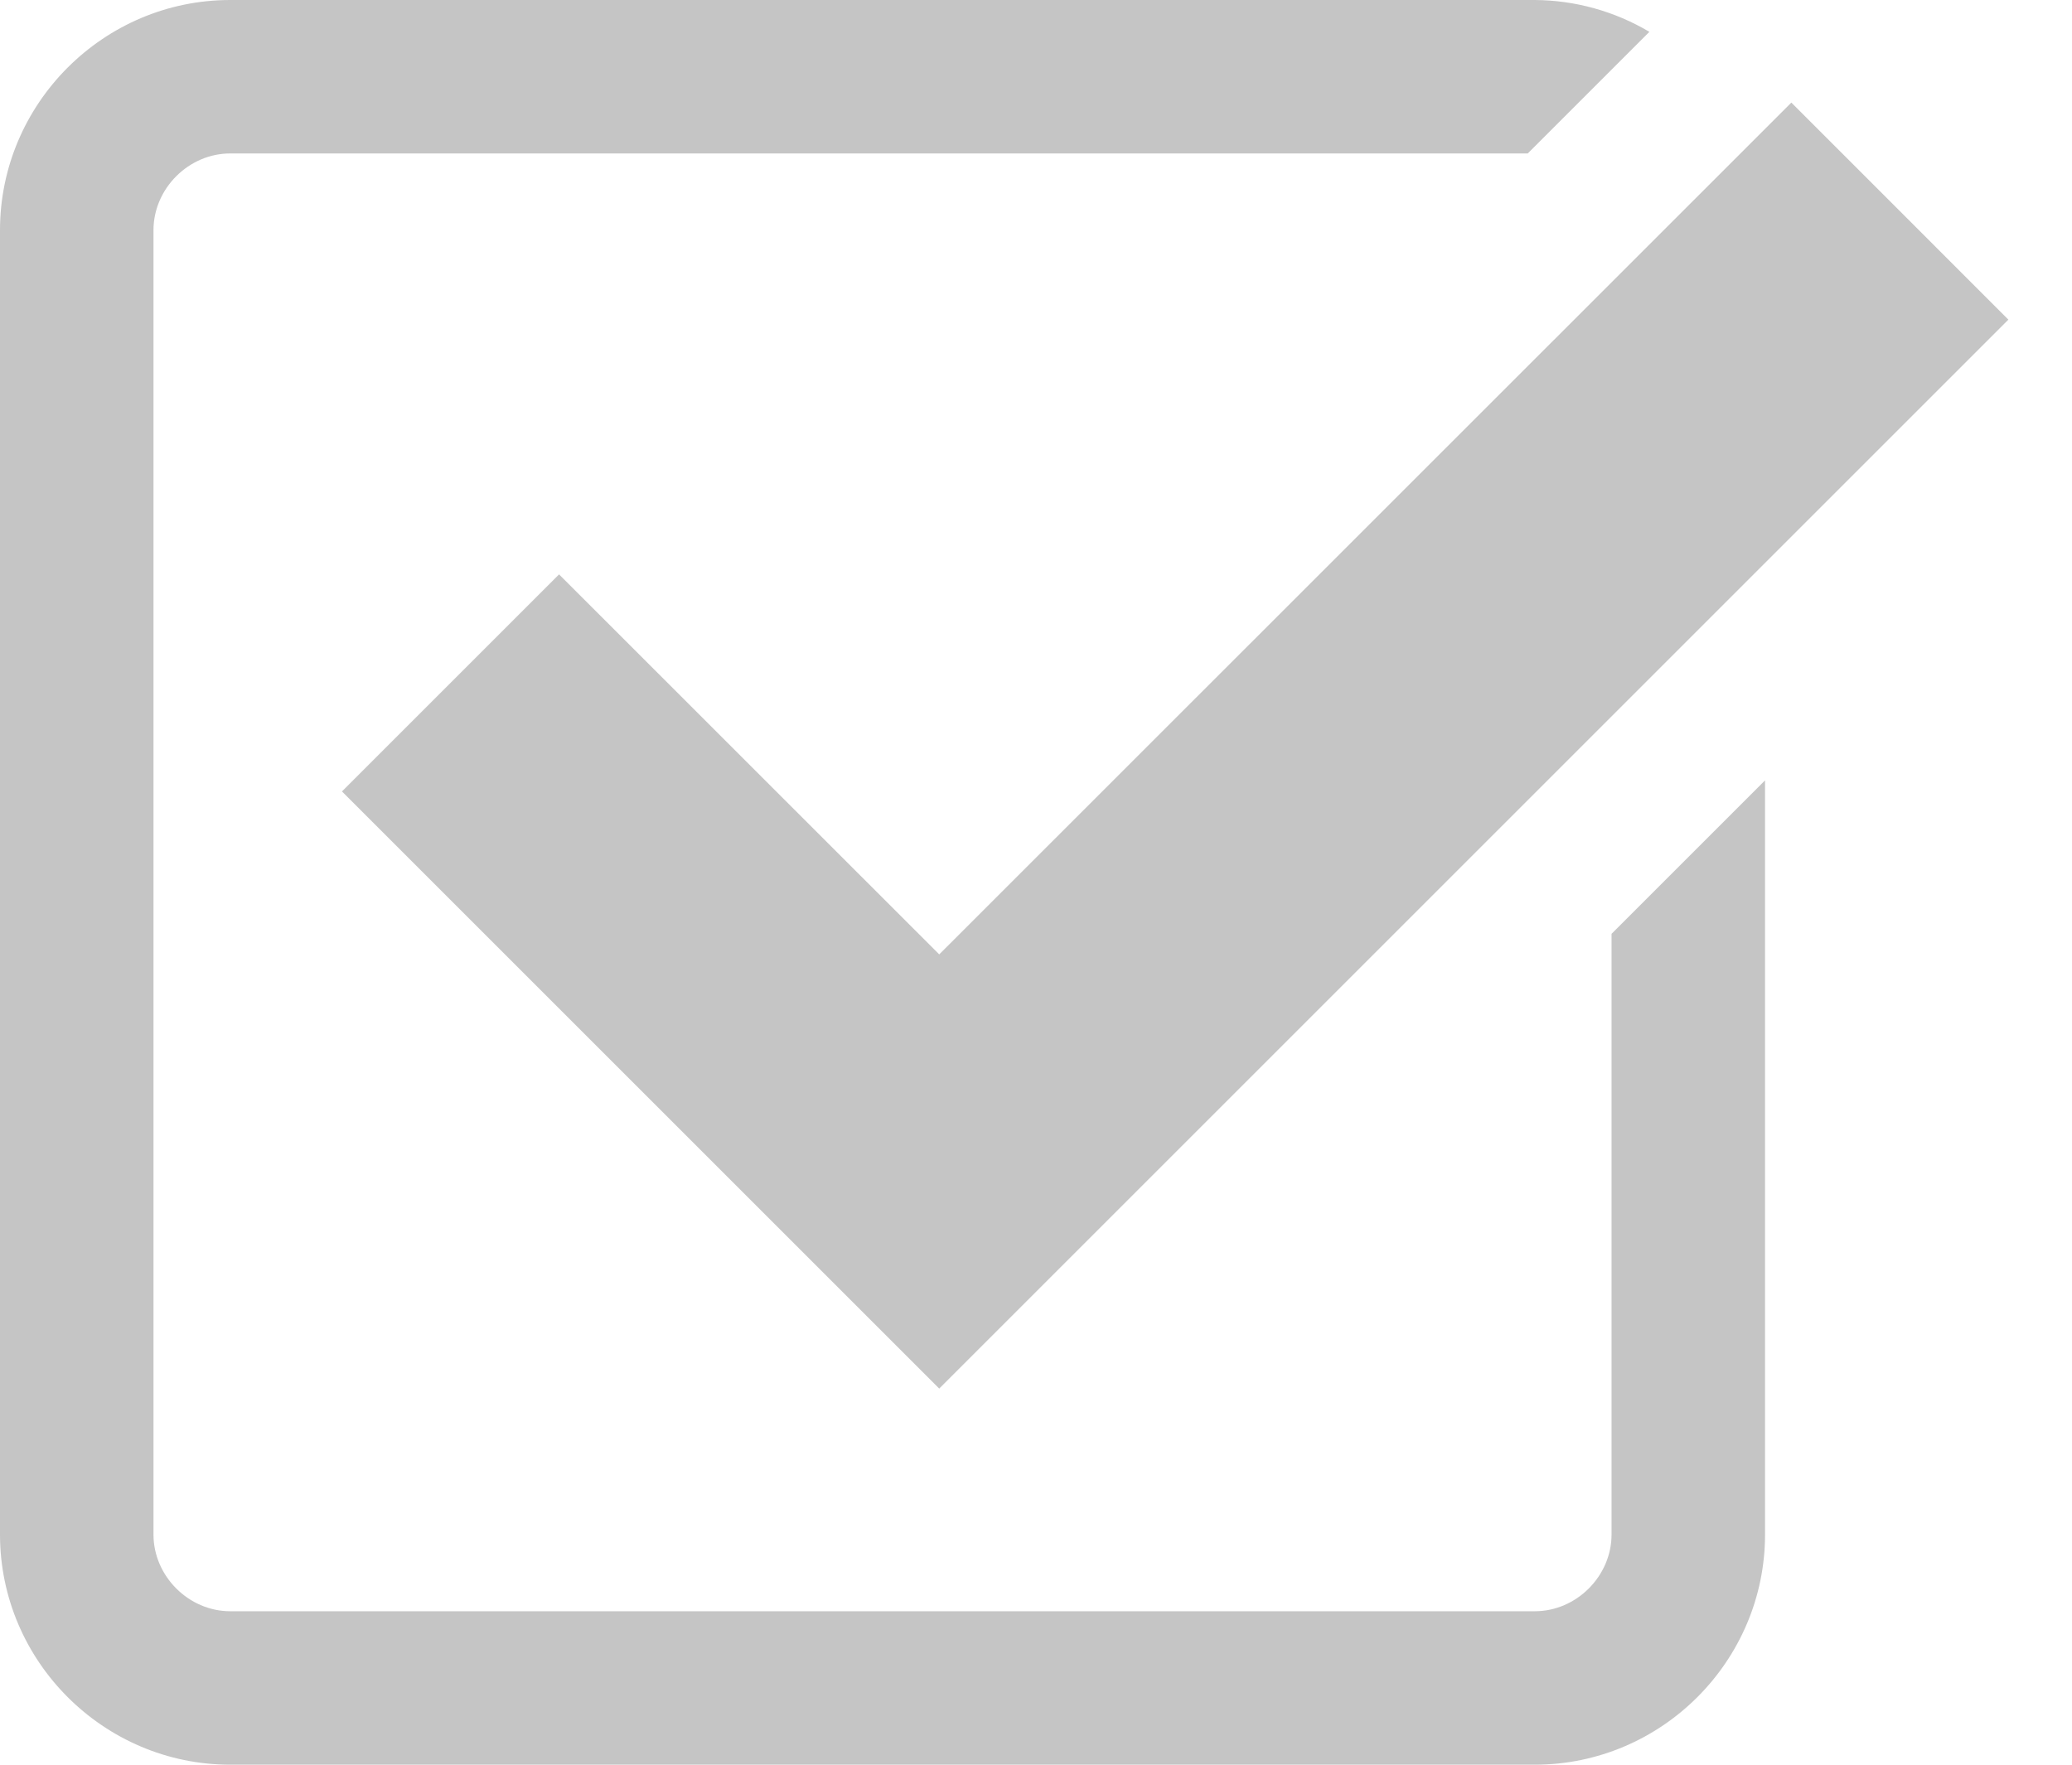
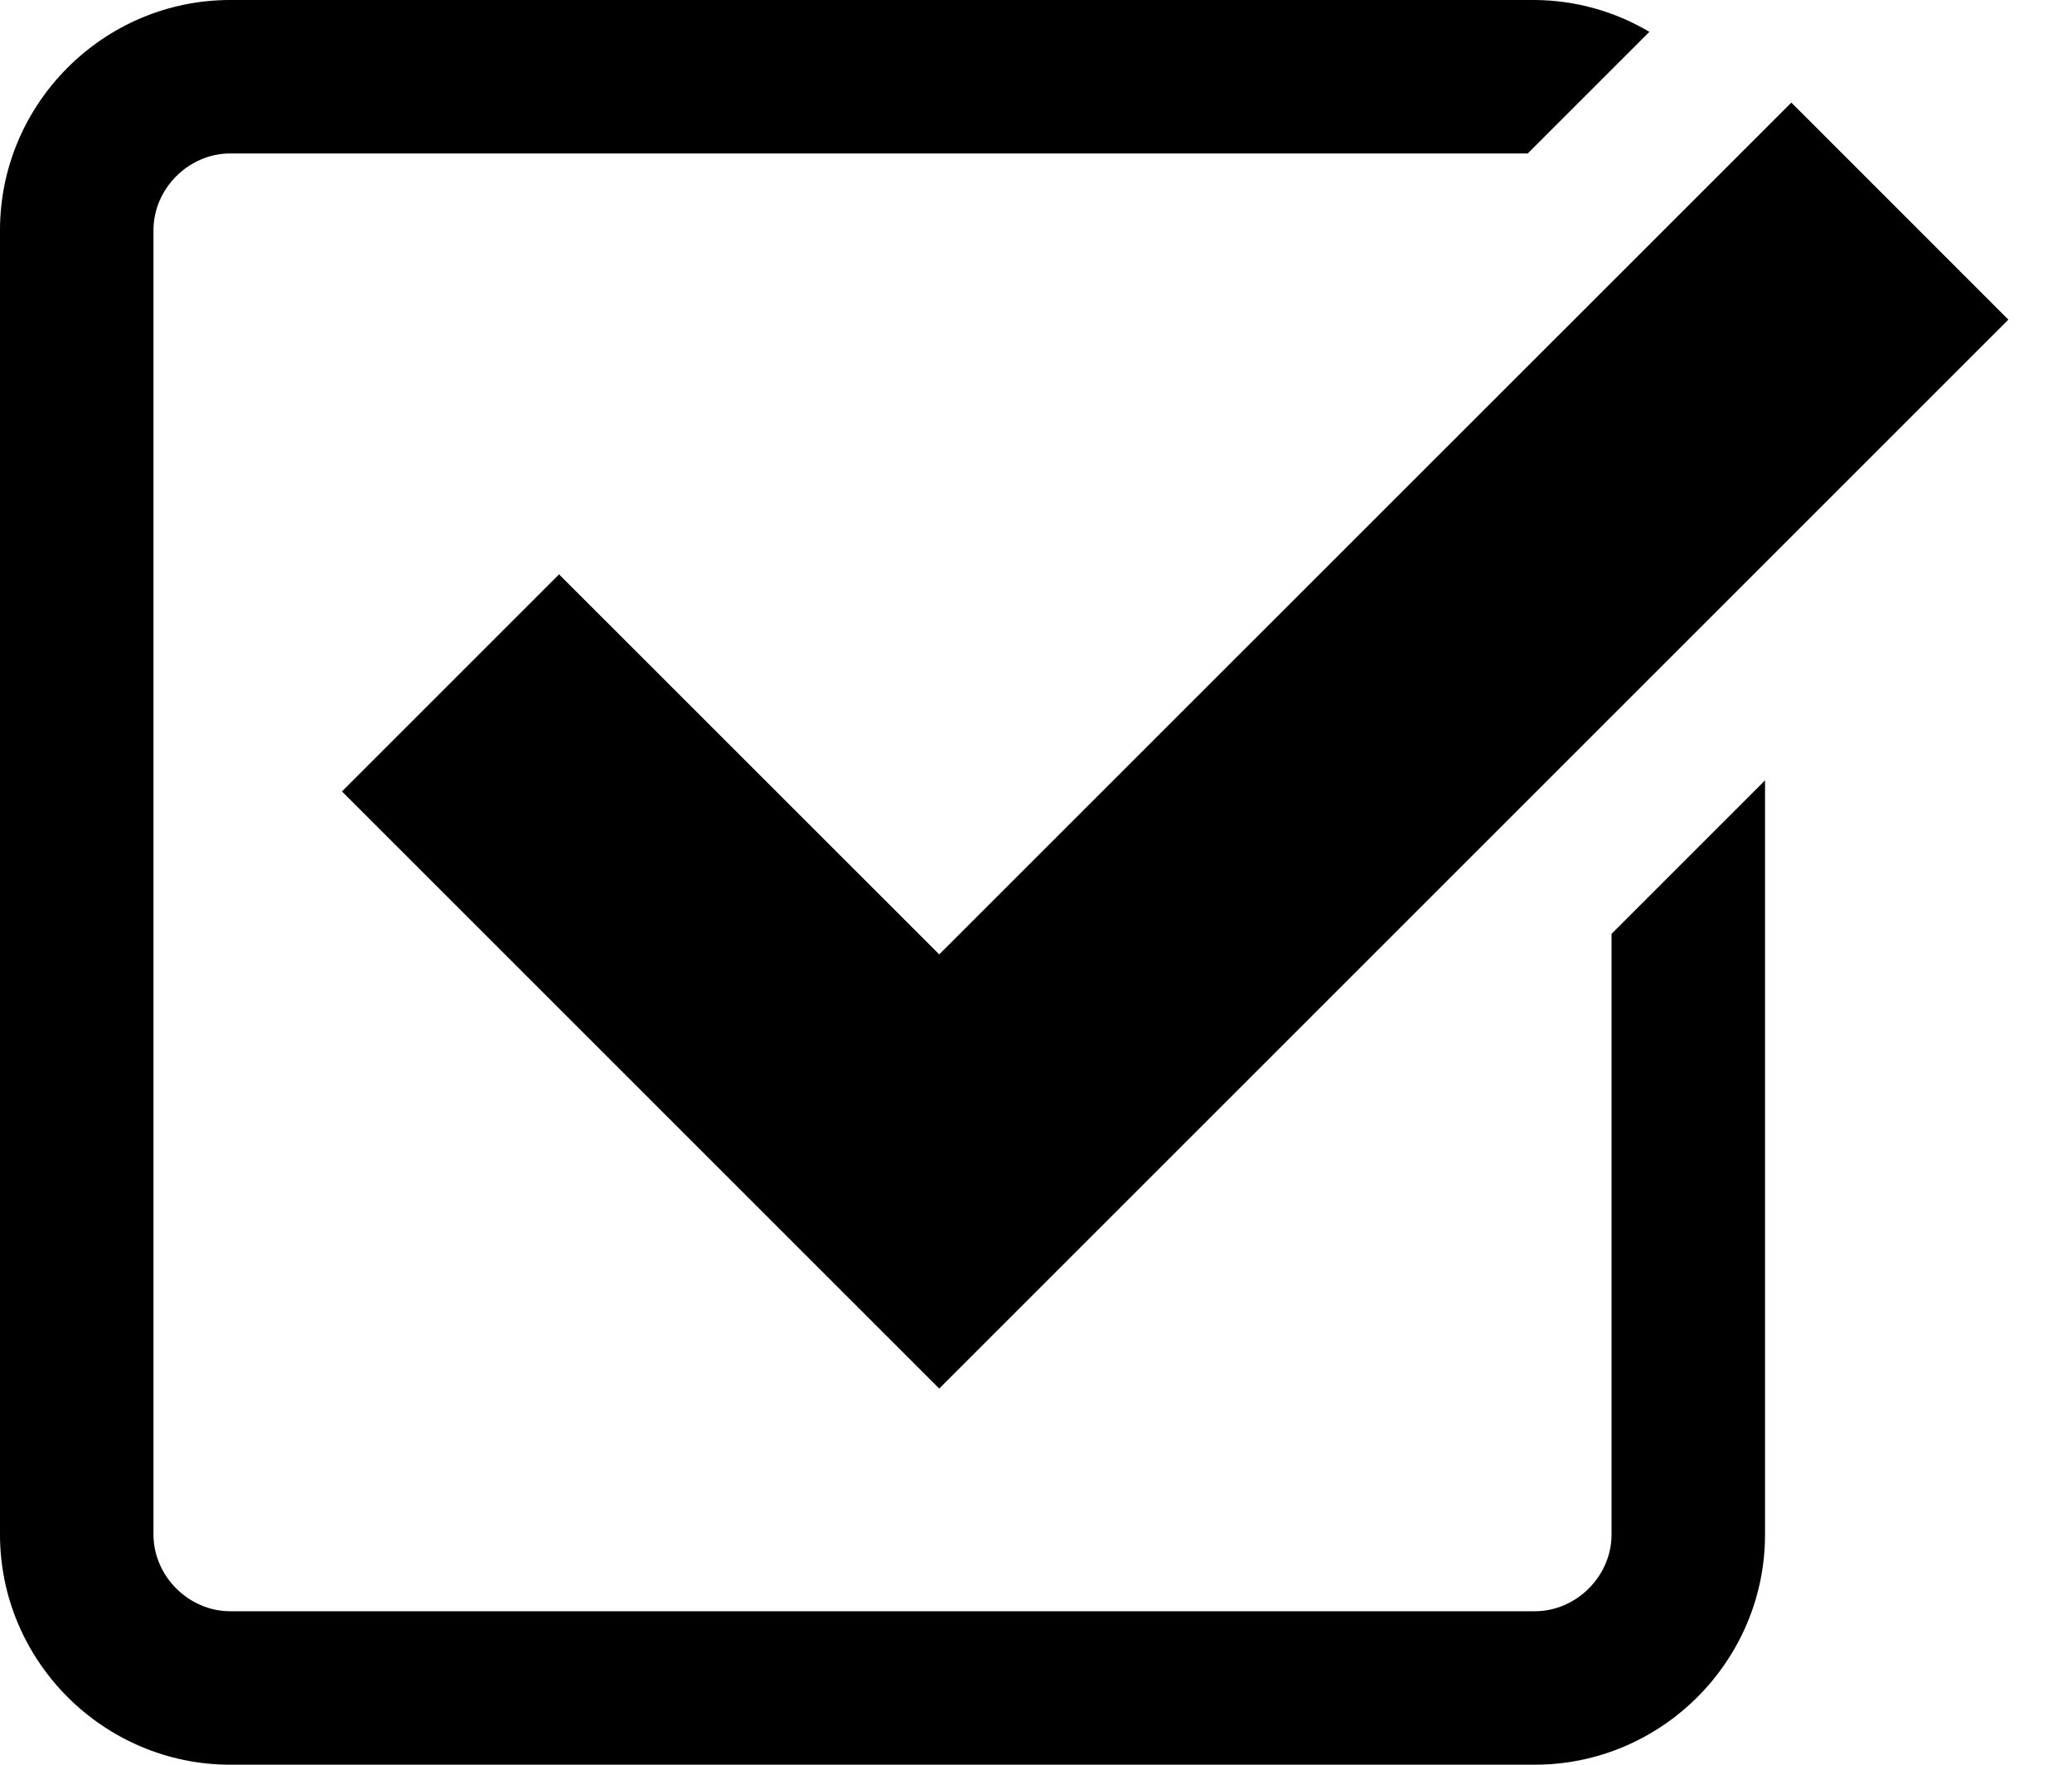
<svg xmlns="http://www.w3.org/2000/svg" width="27" height="23" viewBox="0 0 27 23">
-   <path fill="#c5c5c5" d="M7.285 7.486l-2.829 2.829 7.783 7.783L26.171 4.166l-2.828-2.829-11.104 11.102z" />
-   <path fill="#c5c5c5" d="M21 20c0 .542-.458 1-1 1H3c-.542 0-1-.458-1-1V3c0-.542.458-1 1-1h16.908L21.493.415A2.96 2.96 0 0 0 20 0H3C1.35 0 0 1.35 0 3v17c0 1.65 1.35 3 3 3h17c1.65 0 3-1.35 3-3v-9.829l-2 2V20z" />
+   <path class="svg-checked" d="M7.285 7.486l-2.829 2.829 7.783 7.783L26.171 4.166l-2.828-2.829-11.104 11.102z" />
+   <path d="M21 20c0 .542-.458 1-1 1H3c-.542 0-1-.458-1-1V3c0-.542.458-1 1-1h16.908L21.493.415A2.96 2.96 0 0 0 20 0H3C1.35 0 0 1.35 0 3v17c0 1.65 1.35 3 3 3h17c1.65 0 3-1.35 3-3v-9.829l-2 2V20z" />
</svg>
